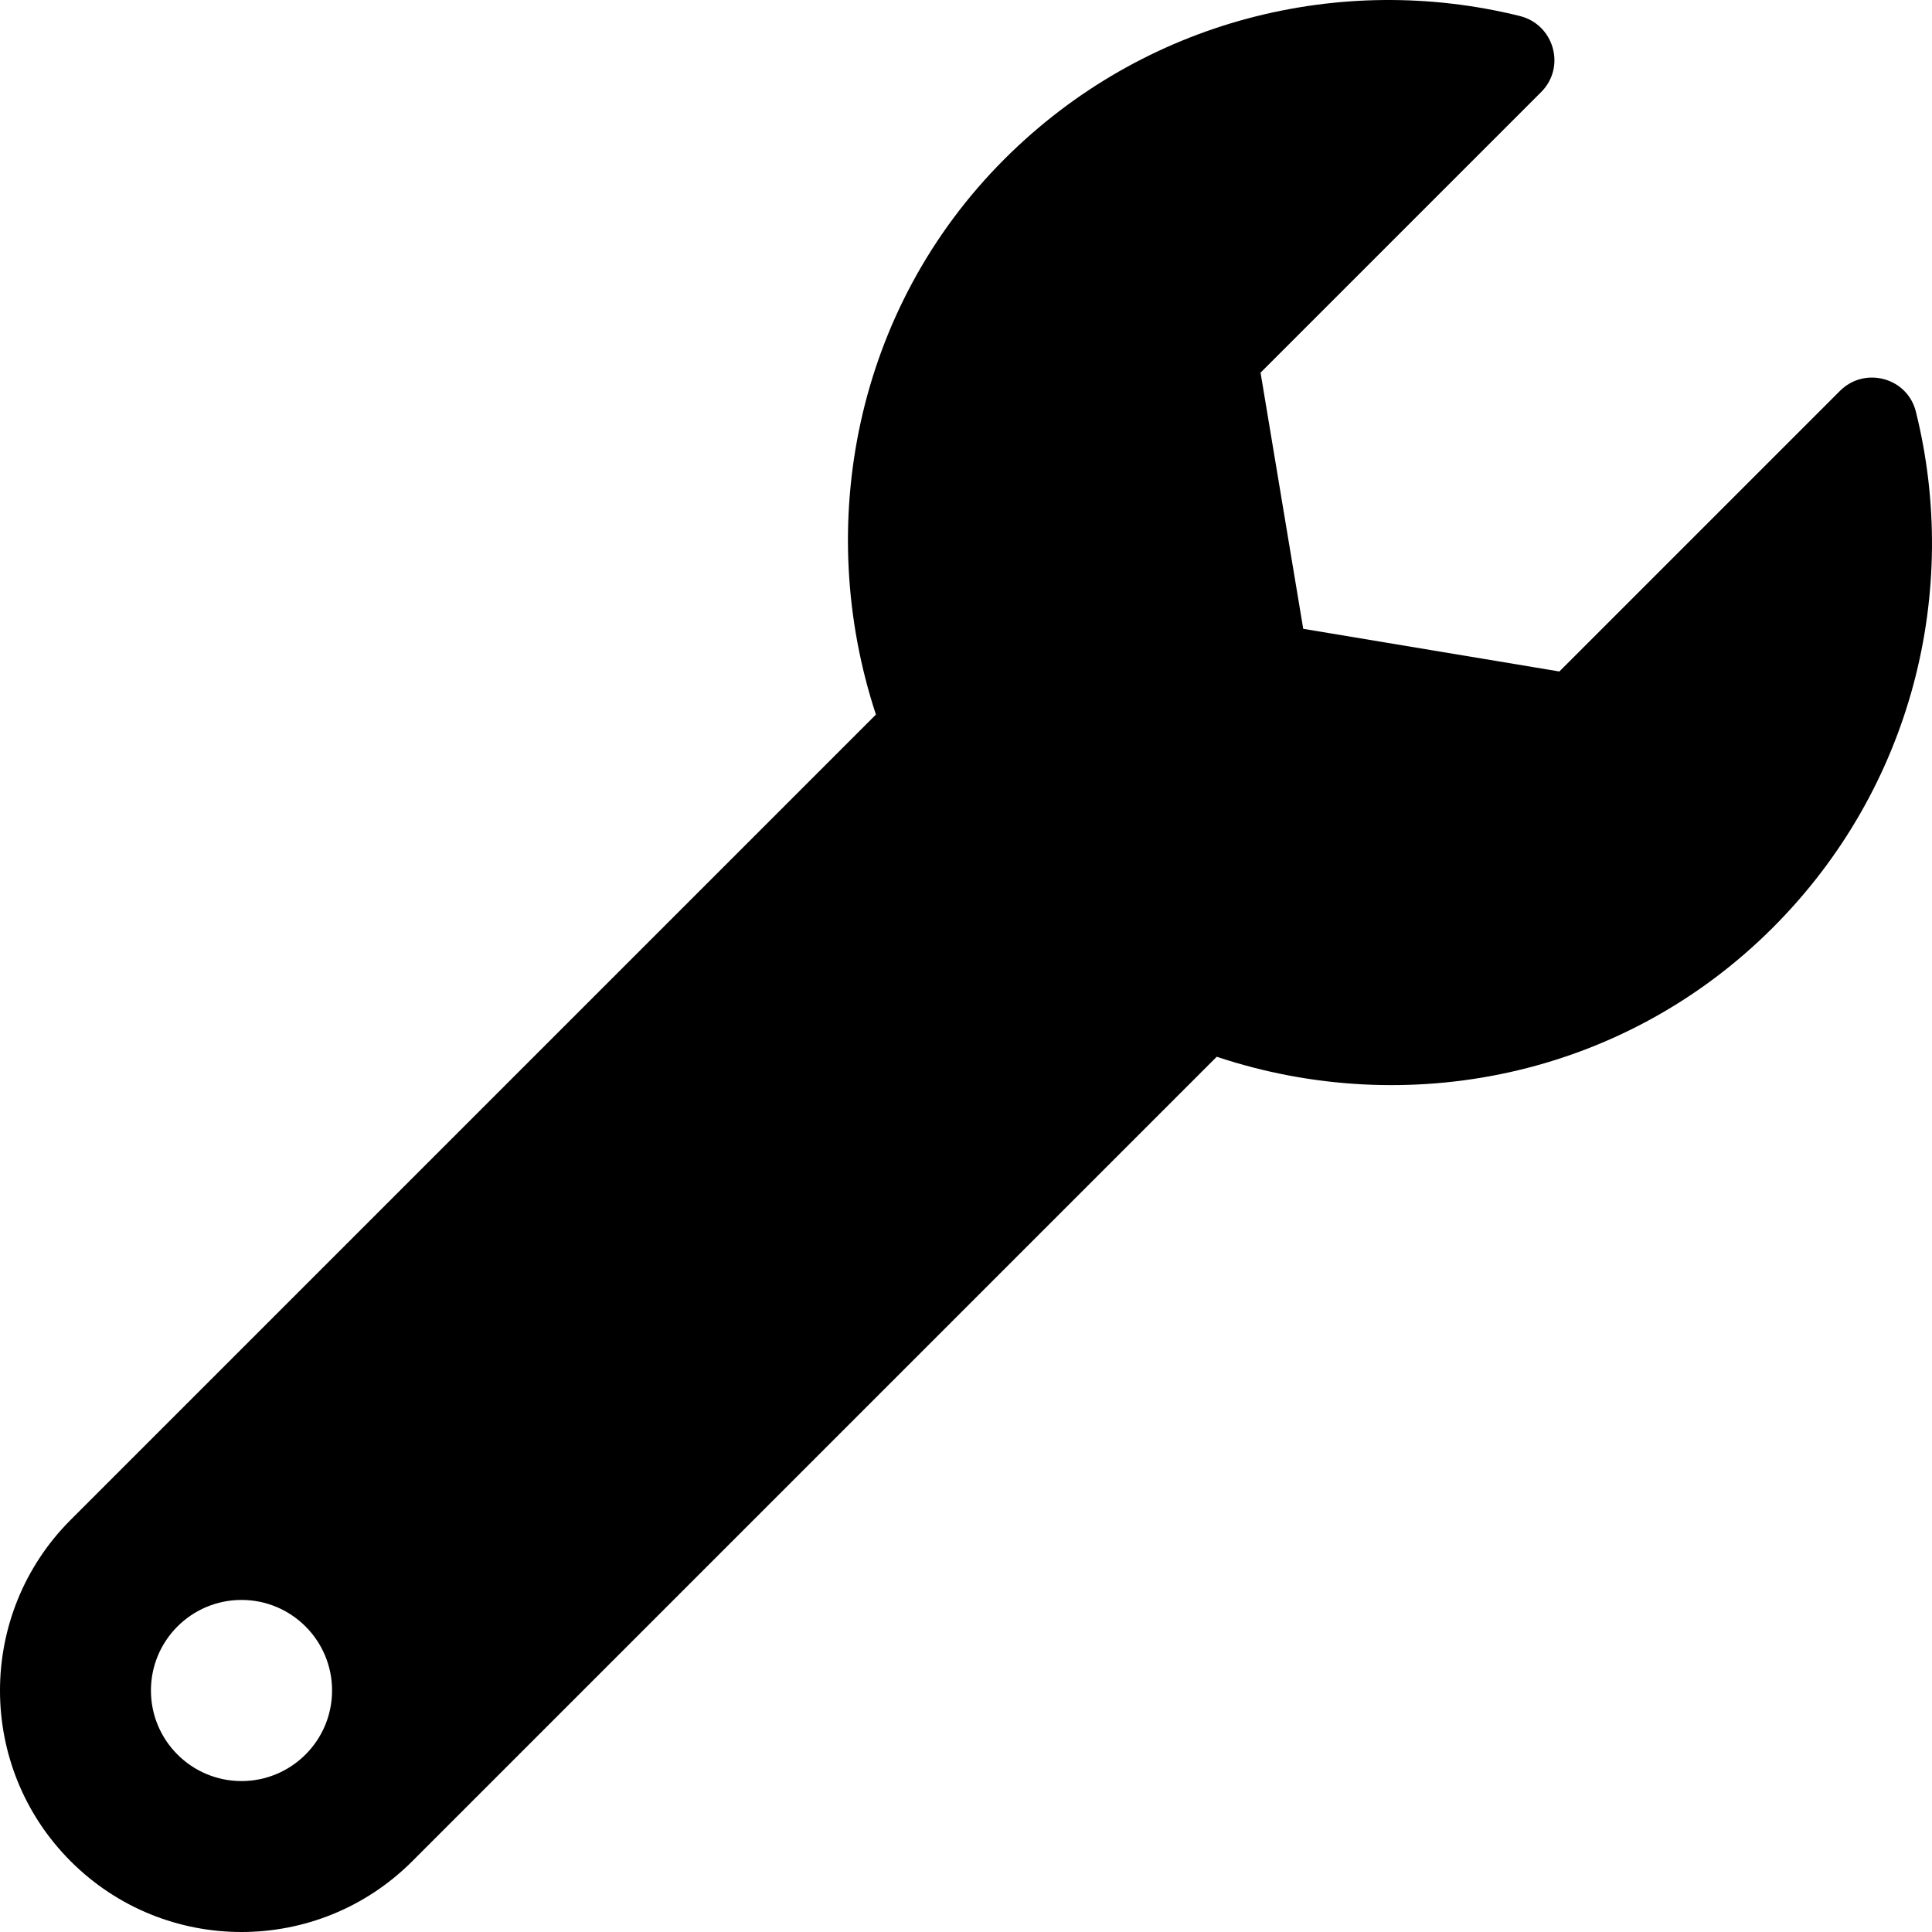
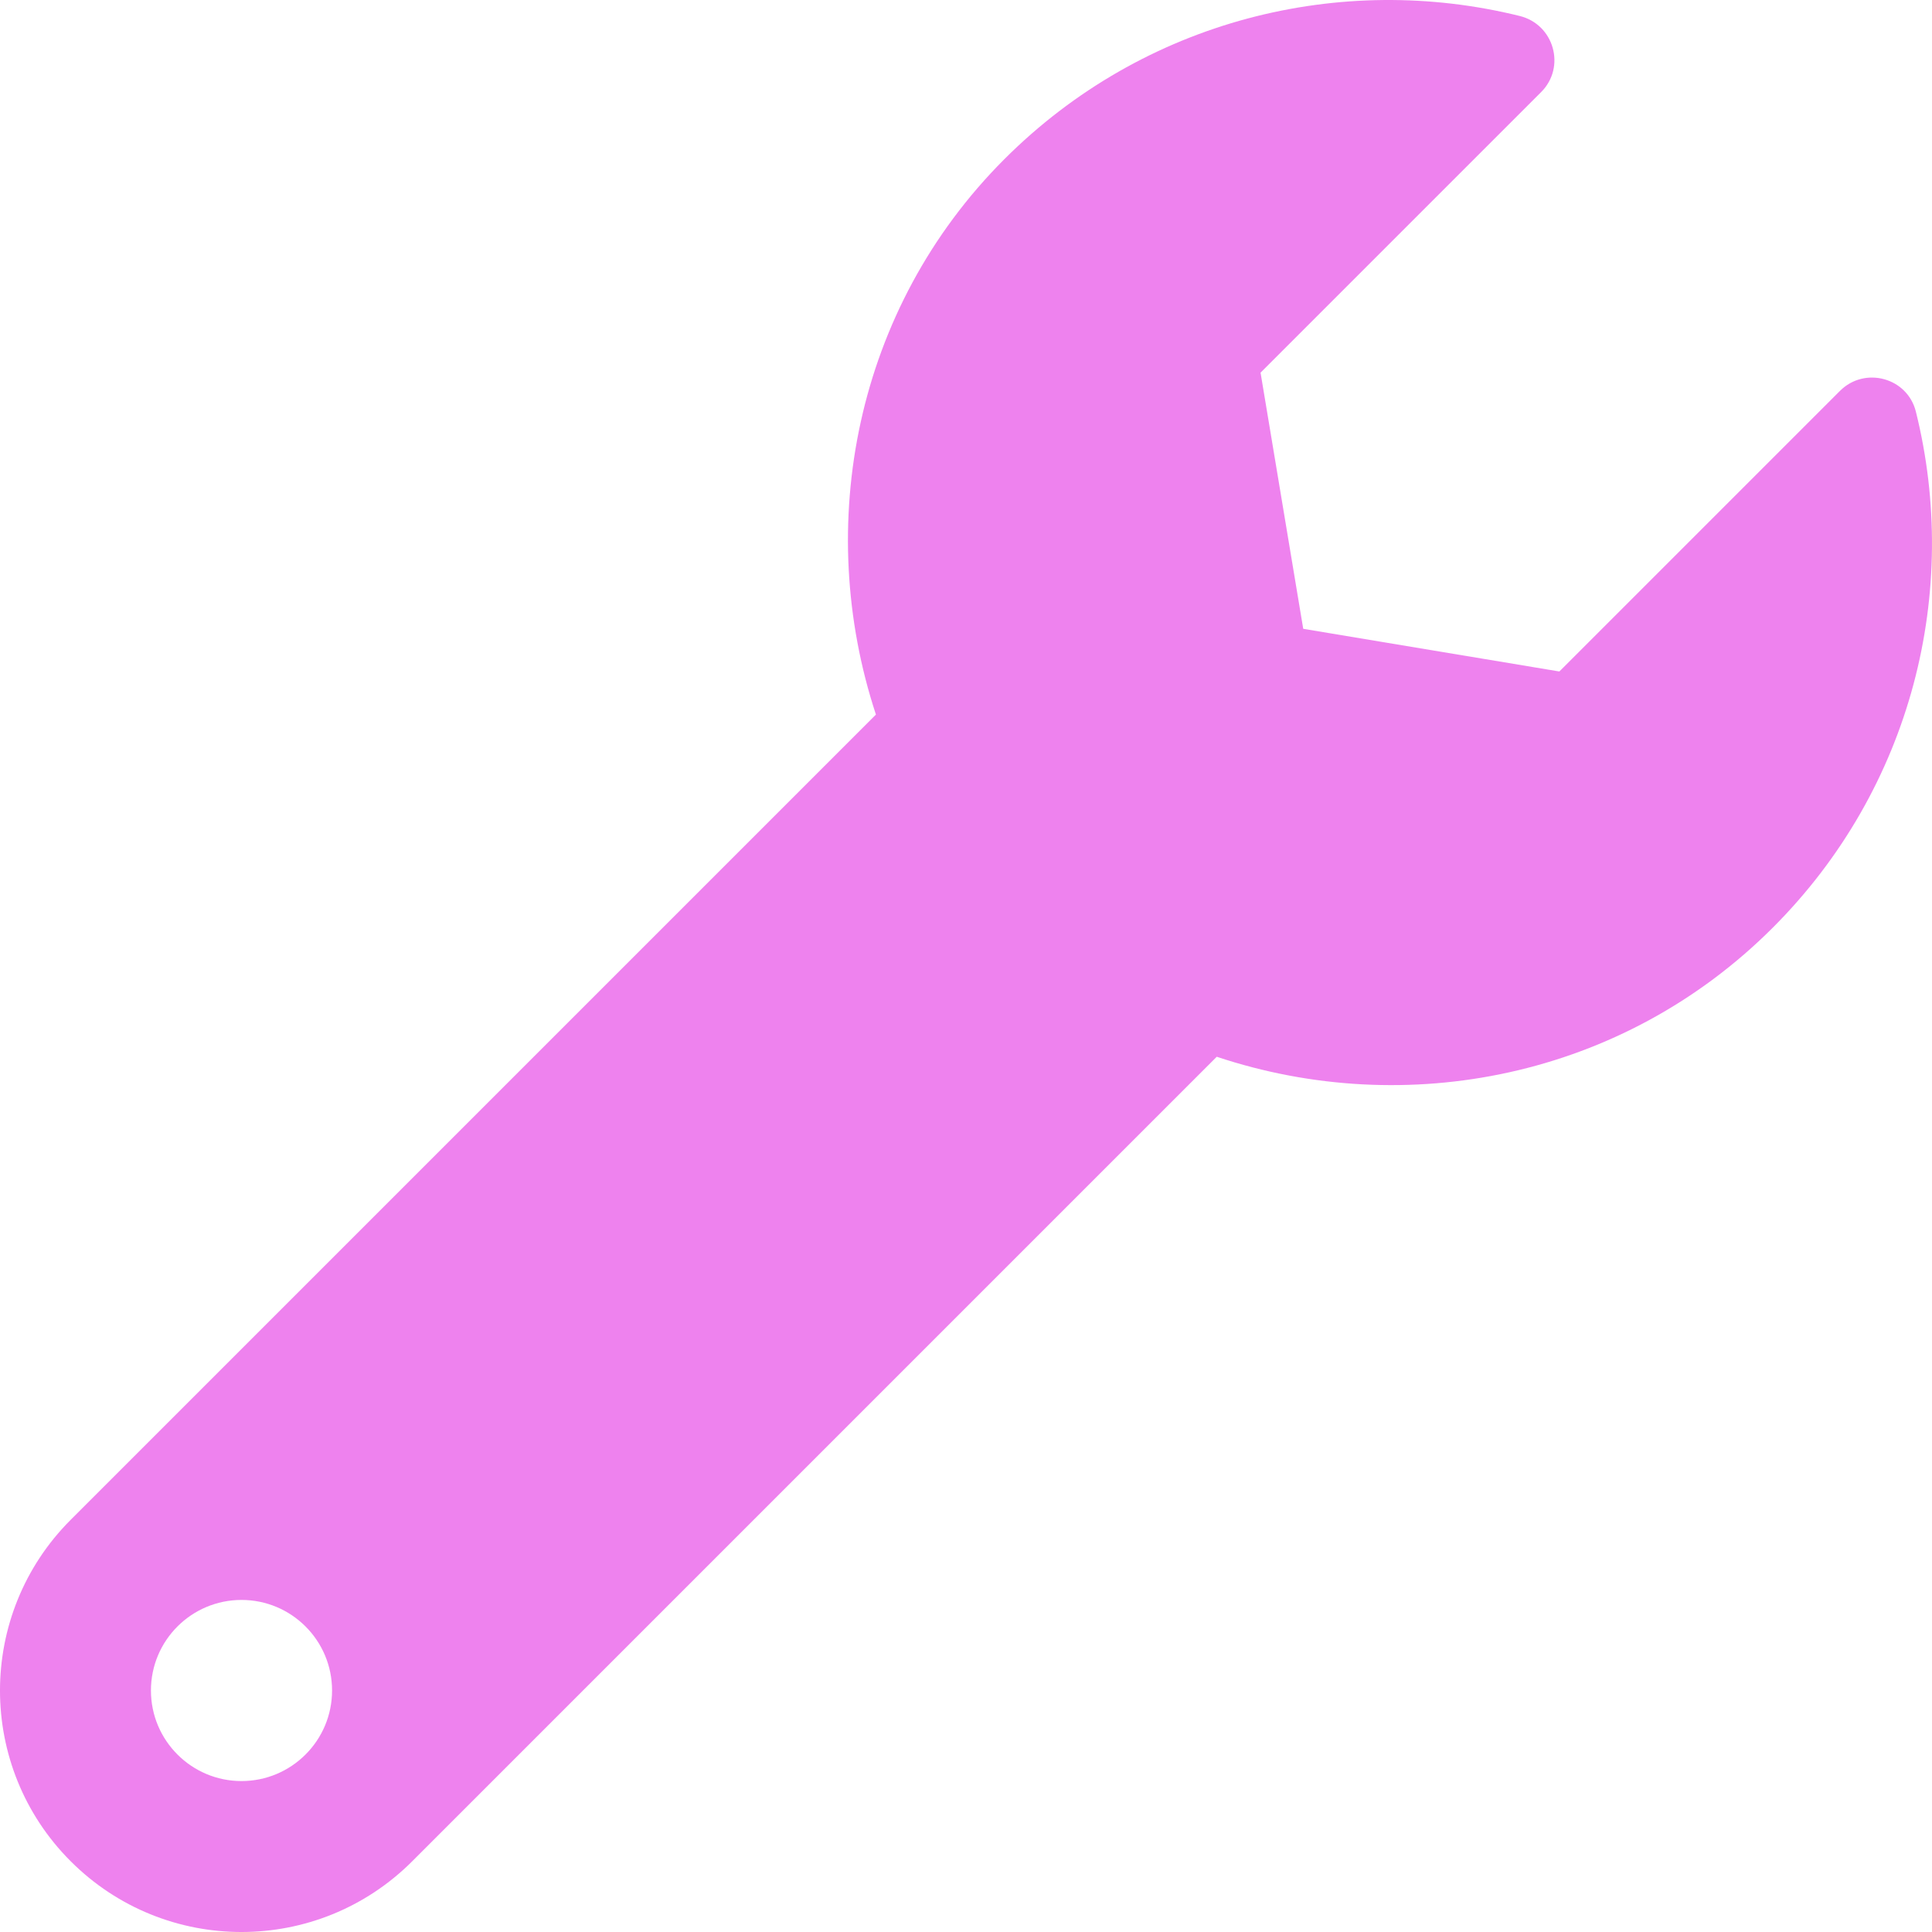
<svg xmlns="http://www.w3.org/2000/svg" aria-hidden="true" focusable="false" data-prefix="fas" data-icon="wrench" class="svg-inline--fa fa-wrench fa-w-16" role="img" viewBox="0 0 512 512">
-   <path fill="currentColor" d="M507.73 109.1c-2.24-9.03-13.54-12.09-20.12-5.51l-74.36 74.36-67.88-11.31-11.31-67.88 74.36-74.36c6.62-6.62 3.43-17.9-5.66-20.16-47.38-11.74-99.55.91-136.58 37.93-39.64 39.64-50.55 97.1-34.05 147.2L18.74 402.76c-24.99 24.99-24.99 65.51 0 90.5 24.99 24.99 65.51 24.99 90.5 0l213.21-213.21c50.12 16.71 107.47 5.68 147.37-34.22 37.07-37.07 49.7-89.32 37.91-136.73zM64 472c-13.25 0-24-10.75-24-24 0-13.26 10.75-24 24-24s24 10.74 24 24c0 13.25-10.75 24-24 24z" />
+   <path fill="violet" d="M507.73 109.1c-2.24-9.03-13.54-12.09-20.12-5.51l-74.36 74.36-67.88-11.31-11.31-67.88 74.36-74.36c6.62-6.62 3.43-17.9-5.66-20.16-47.38-11.74-99.55.91-136.58 37.93-39.64 39.64-50.55 97.1-34.05 147.2L18.74 402.76c-24.99 24.99-24.99 65.51 0 90.5 24.99 24.99 65.51 24.99 90.5 0l213.21-213.21c50.12 16.71 107.47 5.68 147.37-34.22 37.07-37.07 49.7-89.32 37.91-136.73zM64 472c-13.25 0-24-10.75-24-24 0-13.26 10.75-24 24-24s24 10.74 24 24c0 13.25-10.75 24-24 24z" />
</svg>
